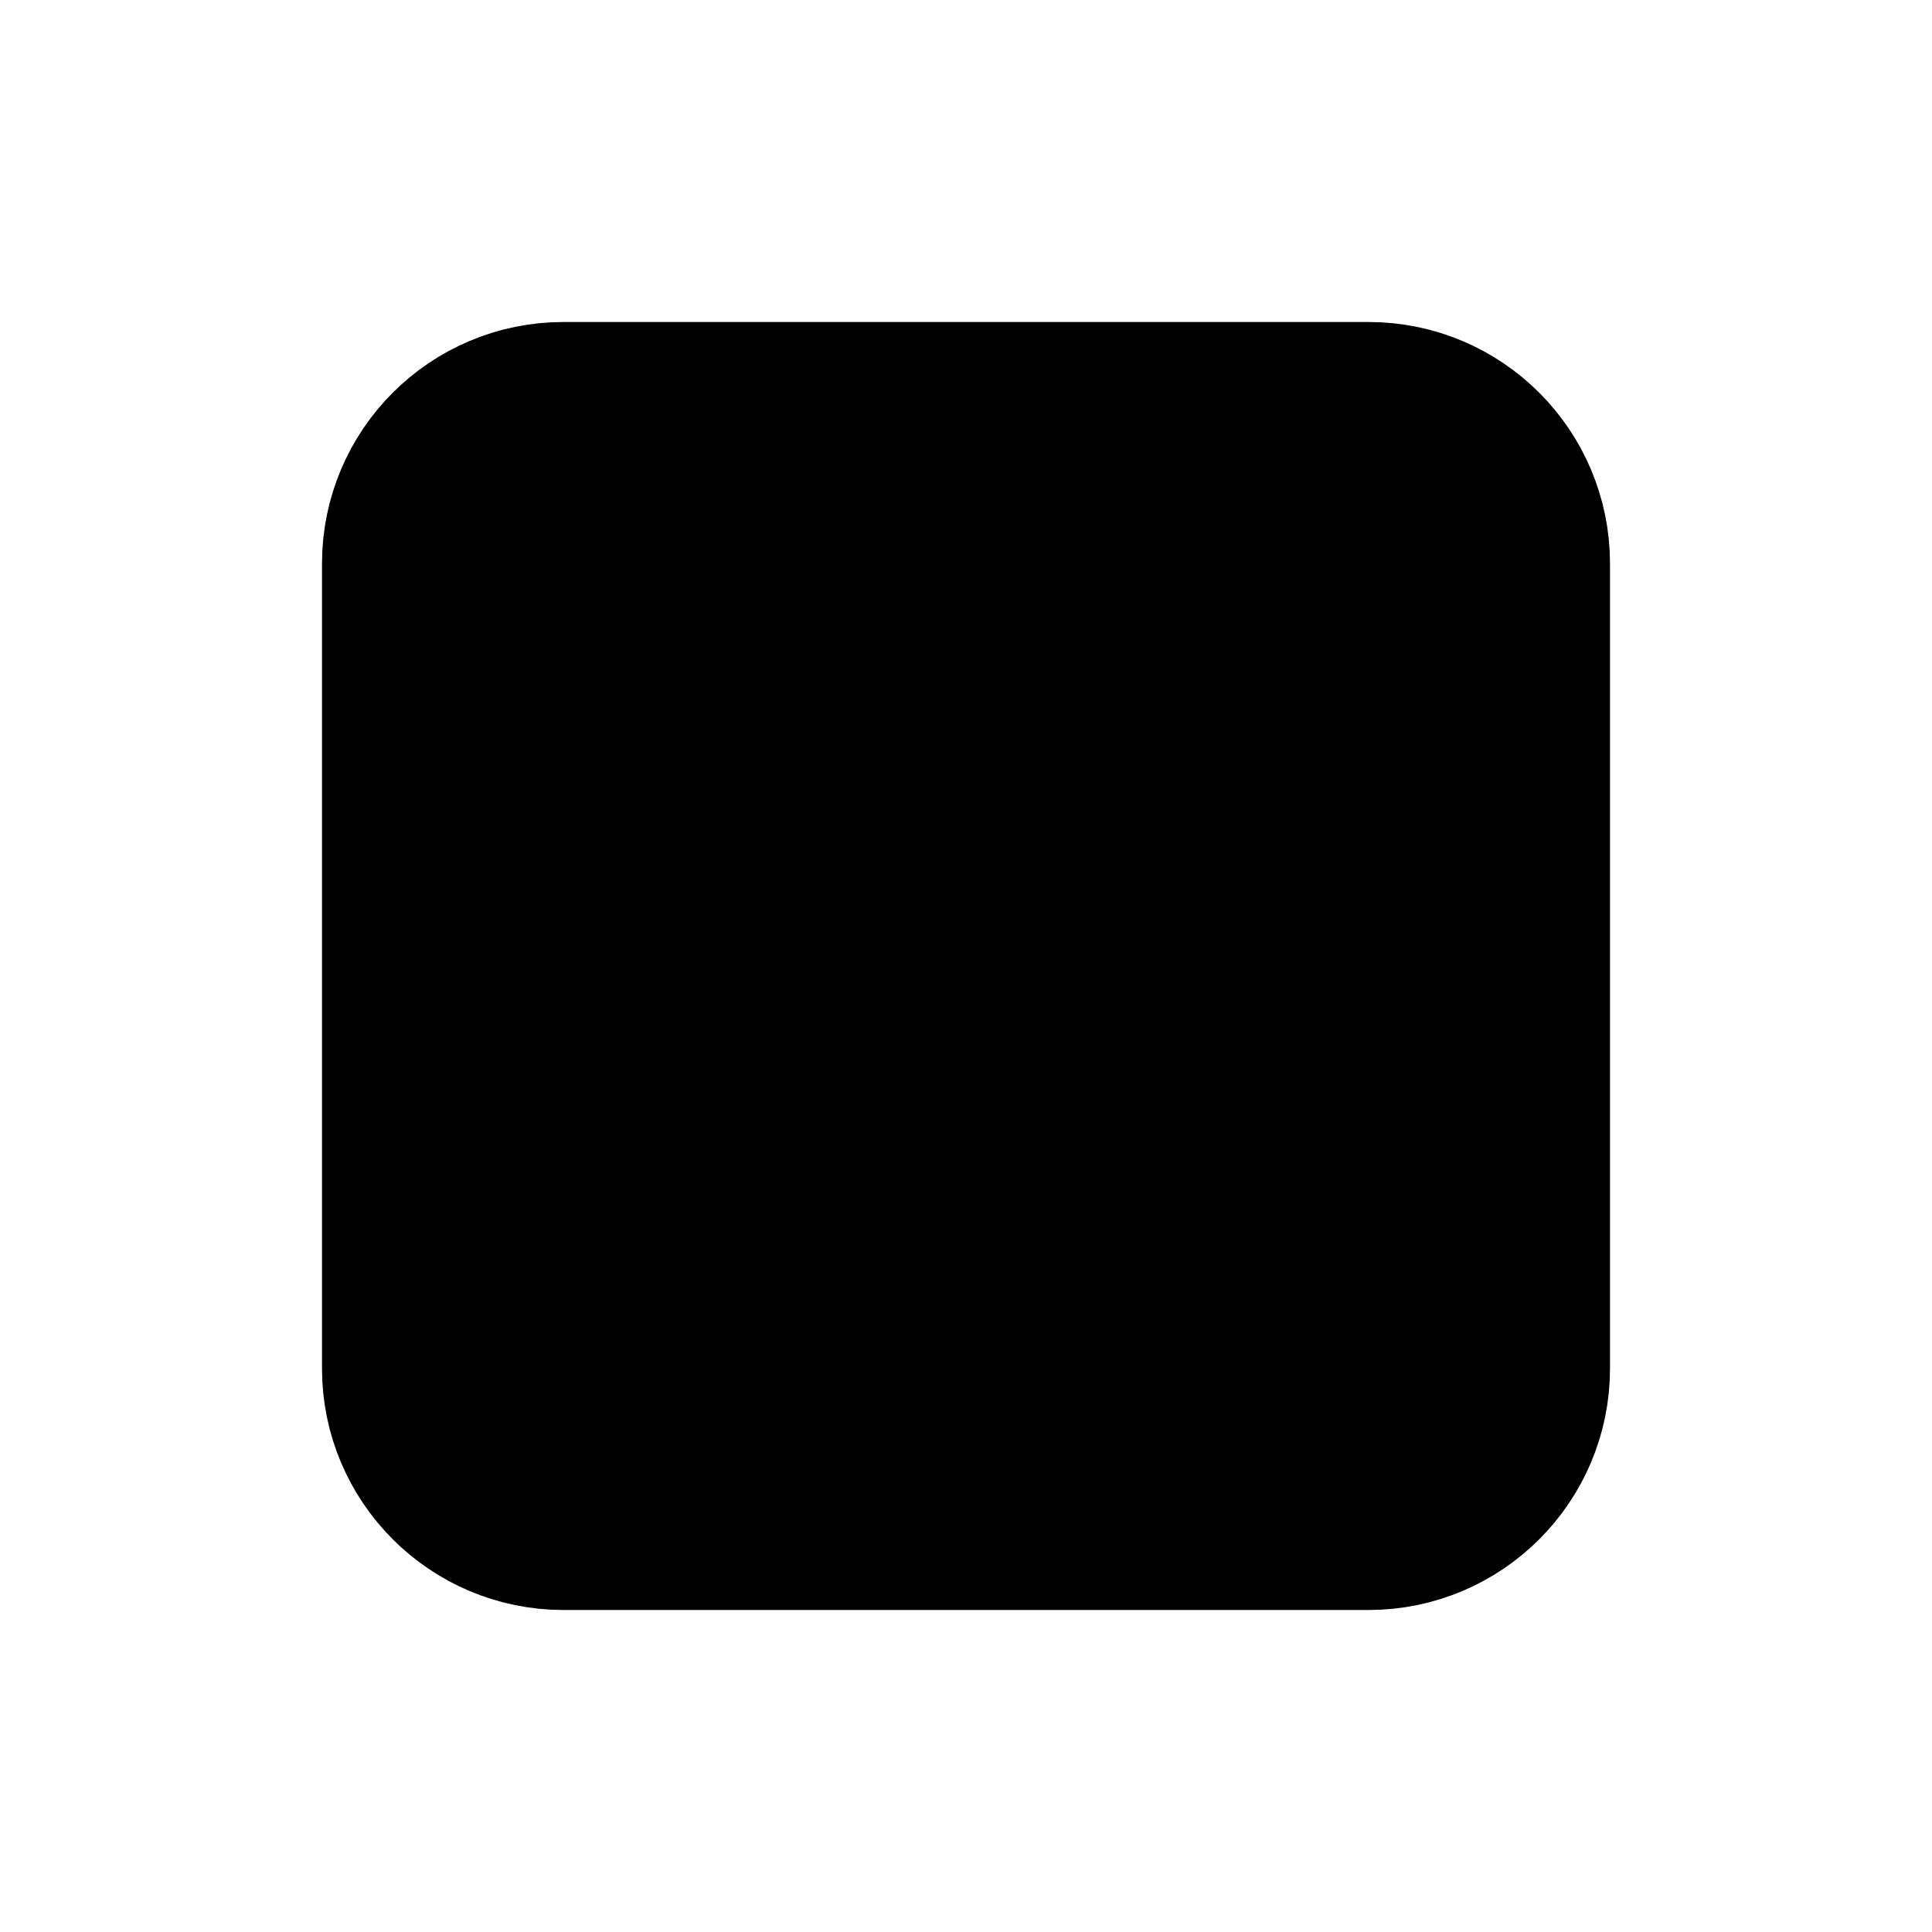
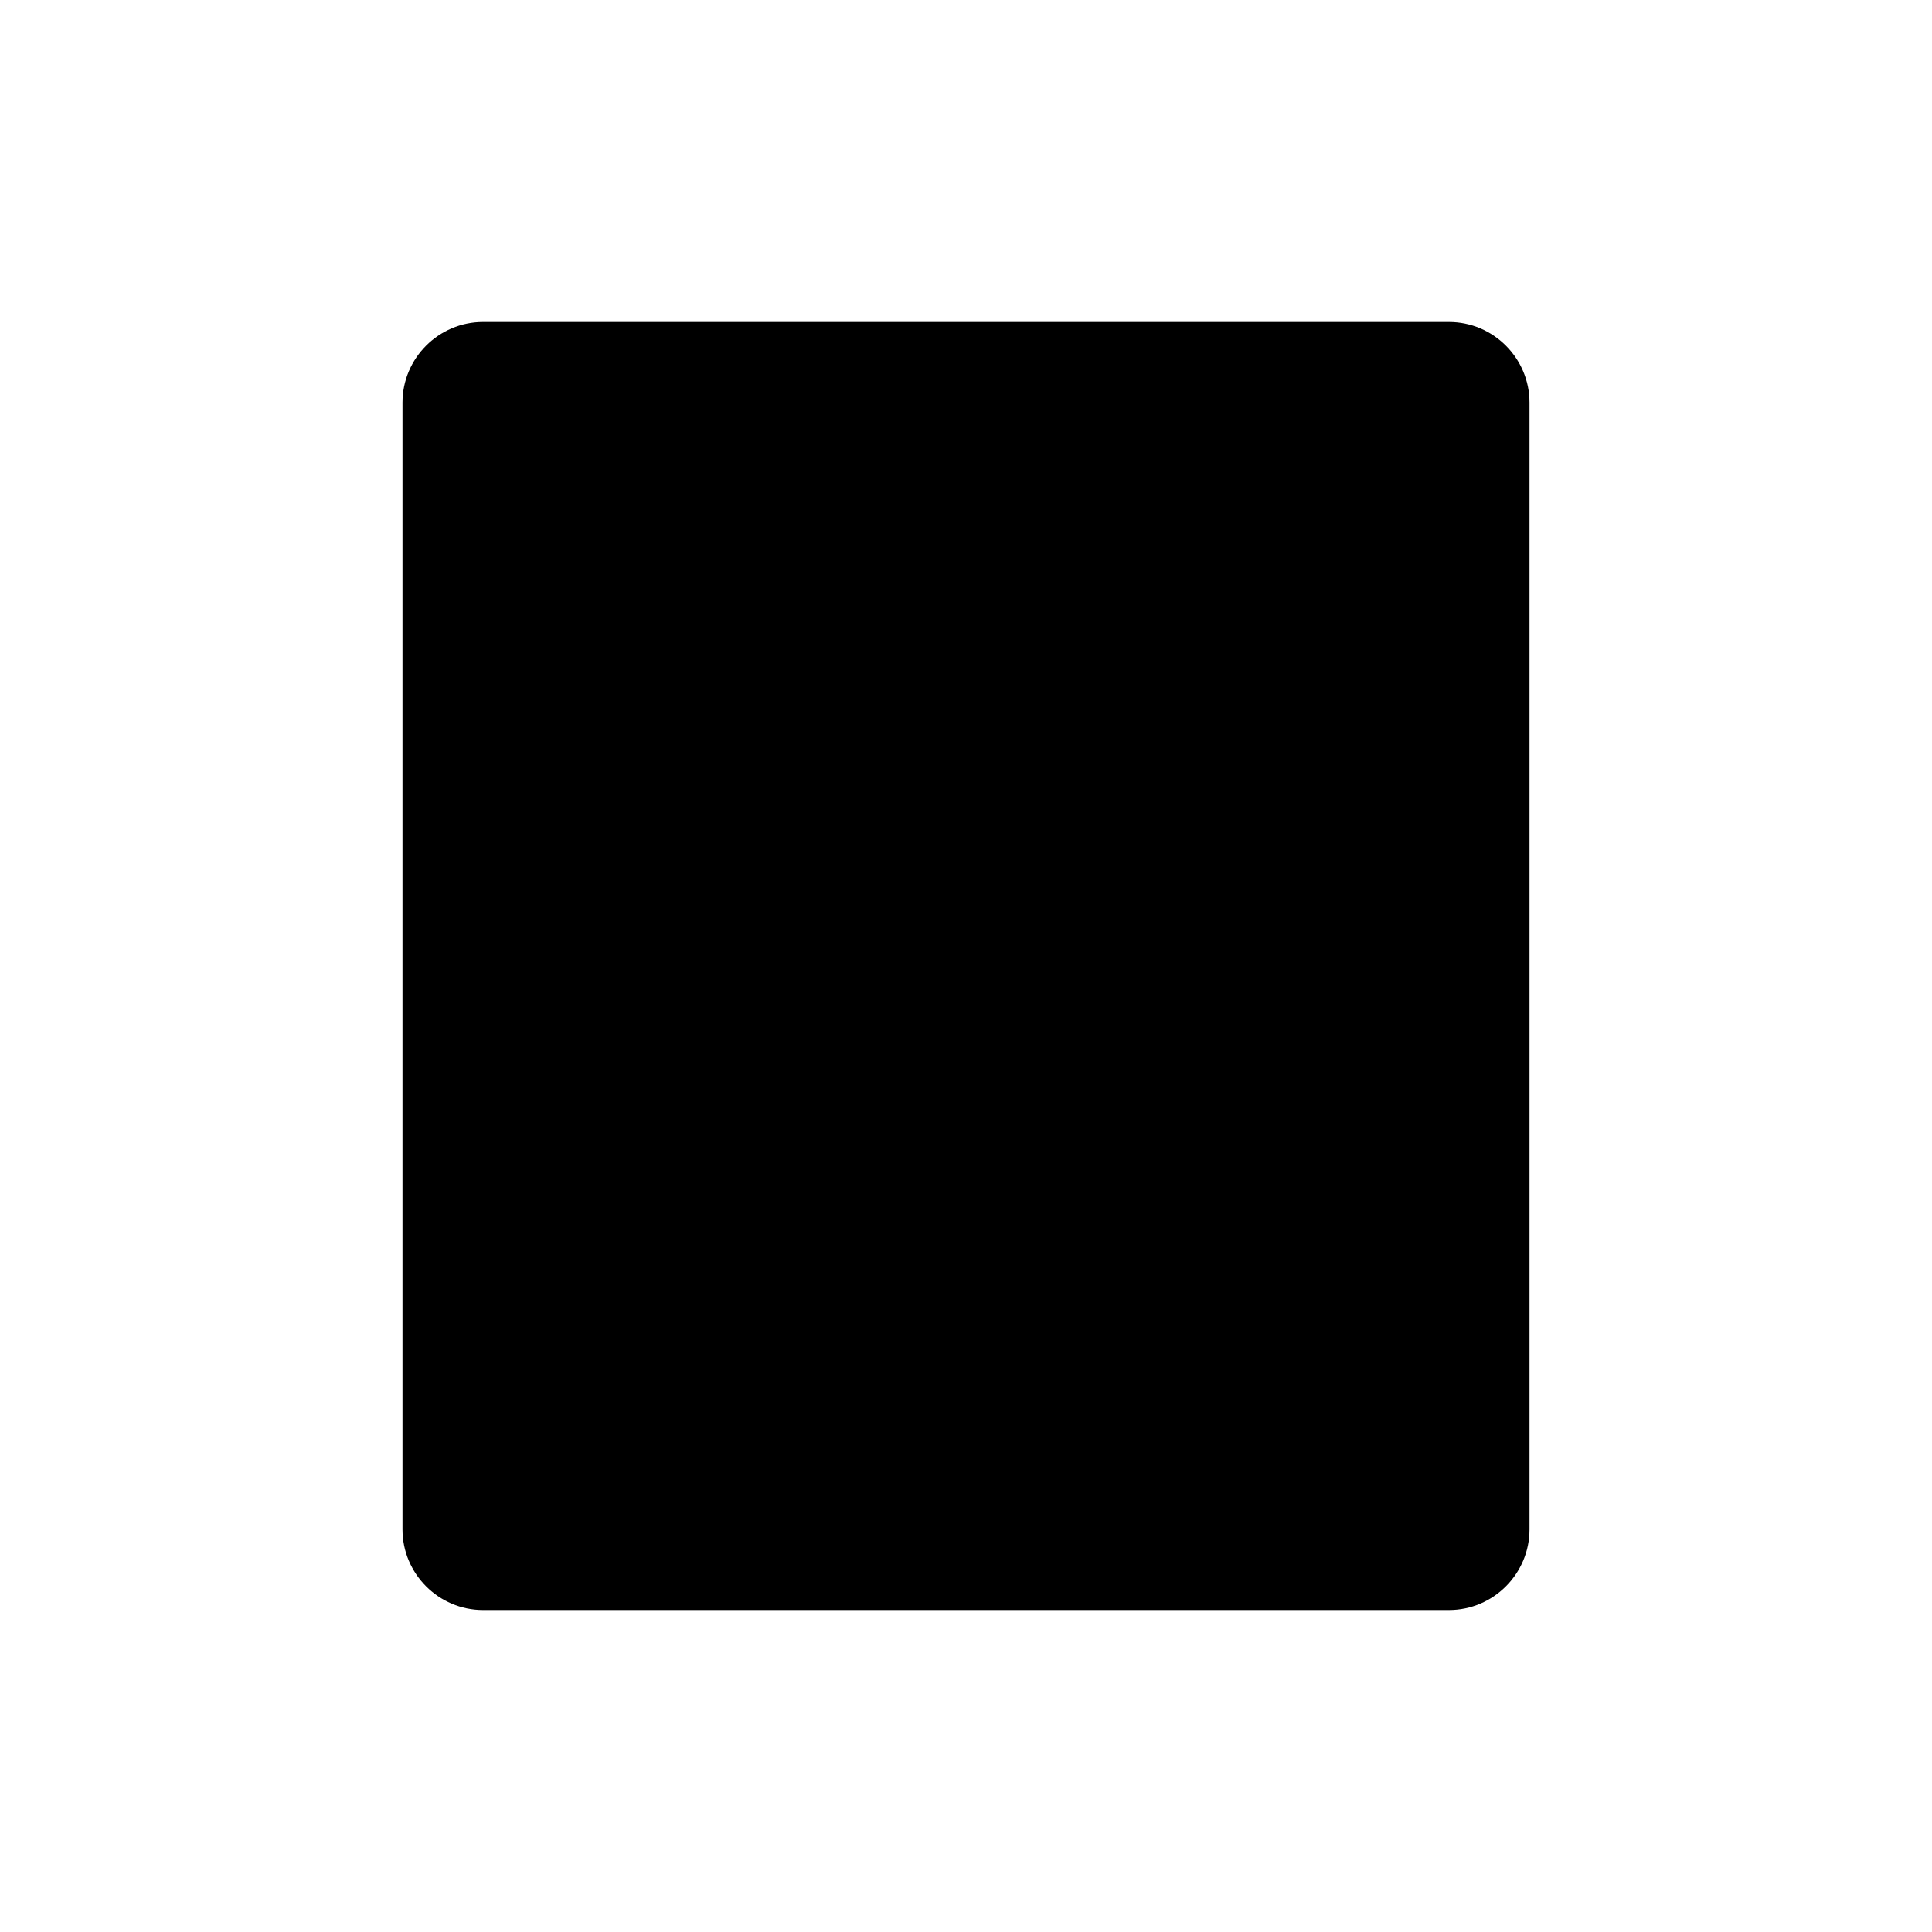
- <svg xmlns="http://www.w3.org/2000/svg" width="24" height="24" viewBox="0 0 24 24" fill="currentColor" stroke="currentColor" stroke-width="2" stroke-linecap="round" stroke-linejoin="round">
-   <rect x="5" y="5" width="14" height="14" rx="2" />
+ <svg xmlns="http://www.w3.org/2000/svg" width="24" height="24" viewBox="0 0 24 24" fill="none">
+   <path d="M5 5 C5 4.45 5.45 4 6 4 L18 4 C18.55 4 19 4.45 19 5 L19 19 C19 19.55 18.55 20 18 20 L6 20 C5.45 20 5 19.55 5 19 L5 5 Z" fill="currentColor" fill-rule="evenodd" clip-rule="evenodd" />
</svg>
